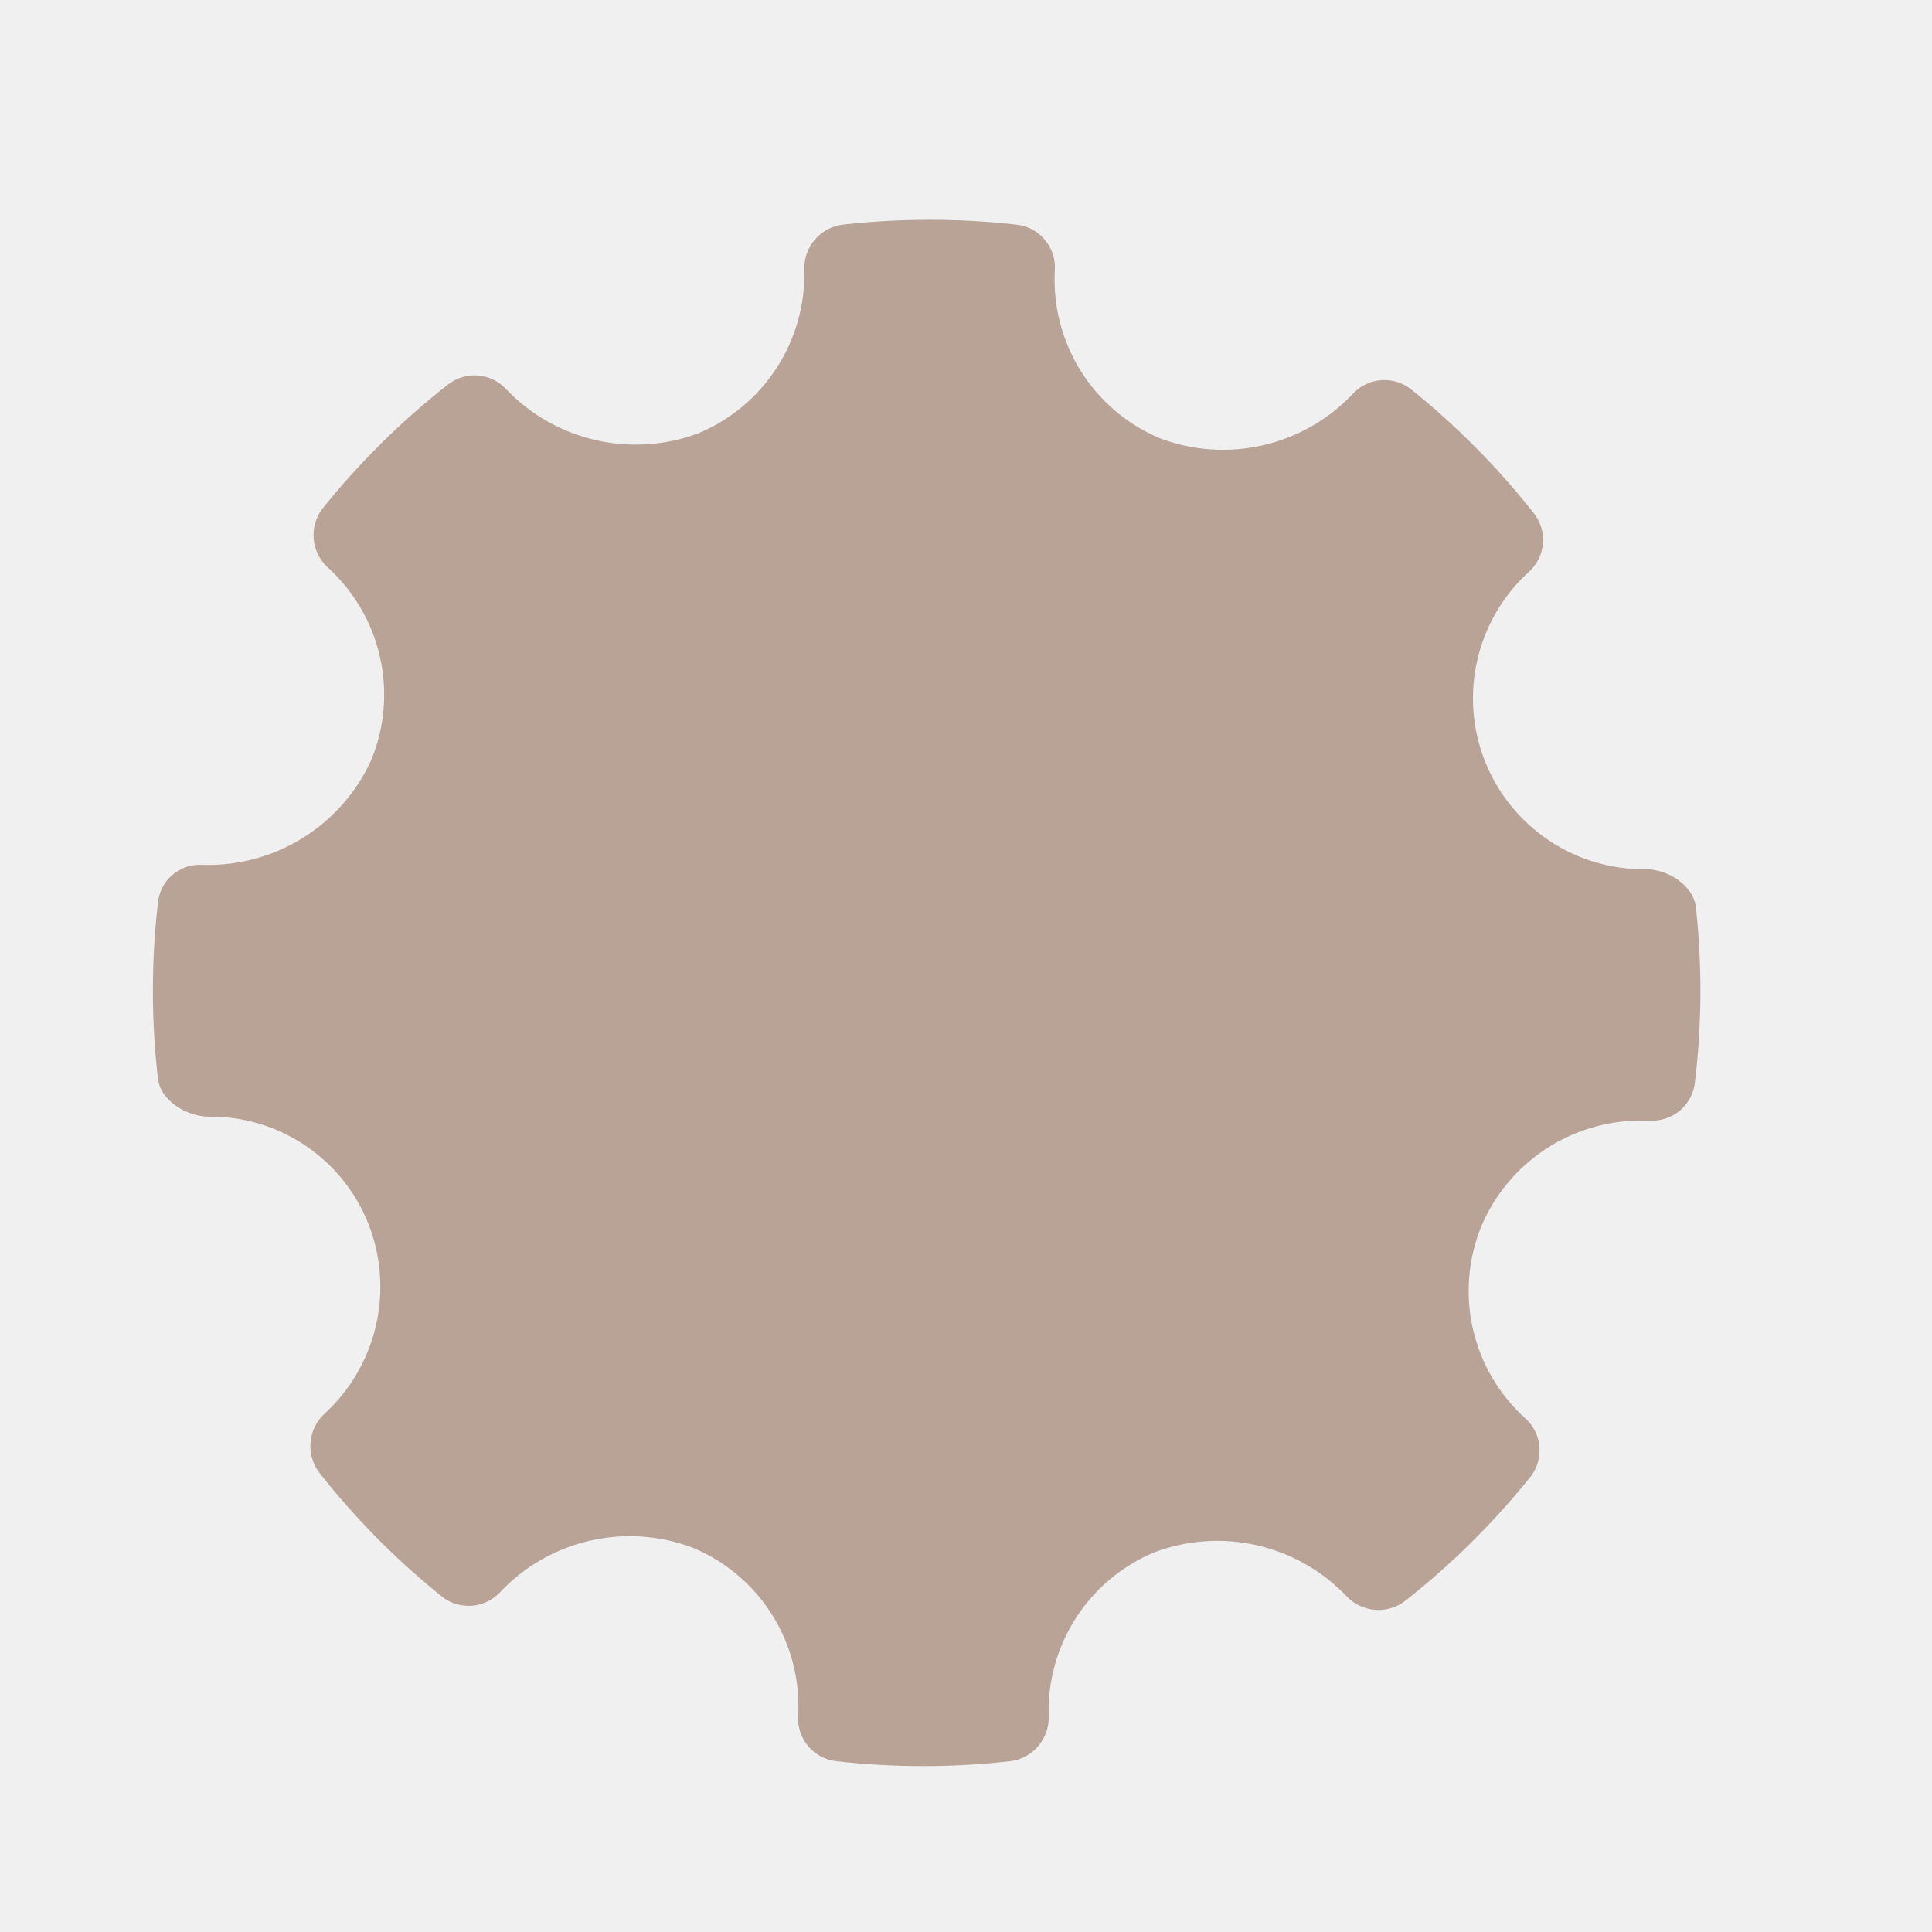
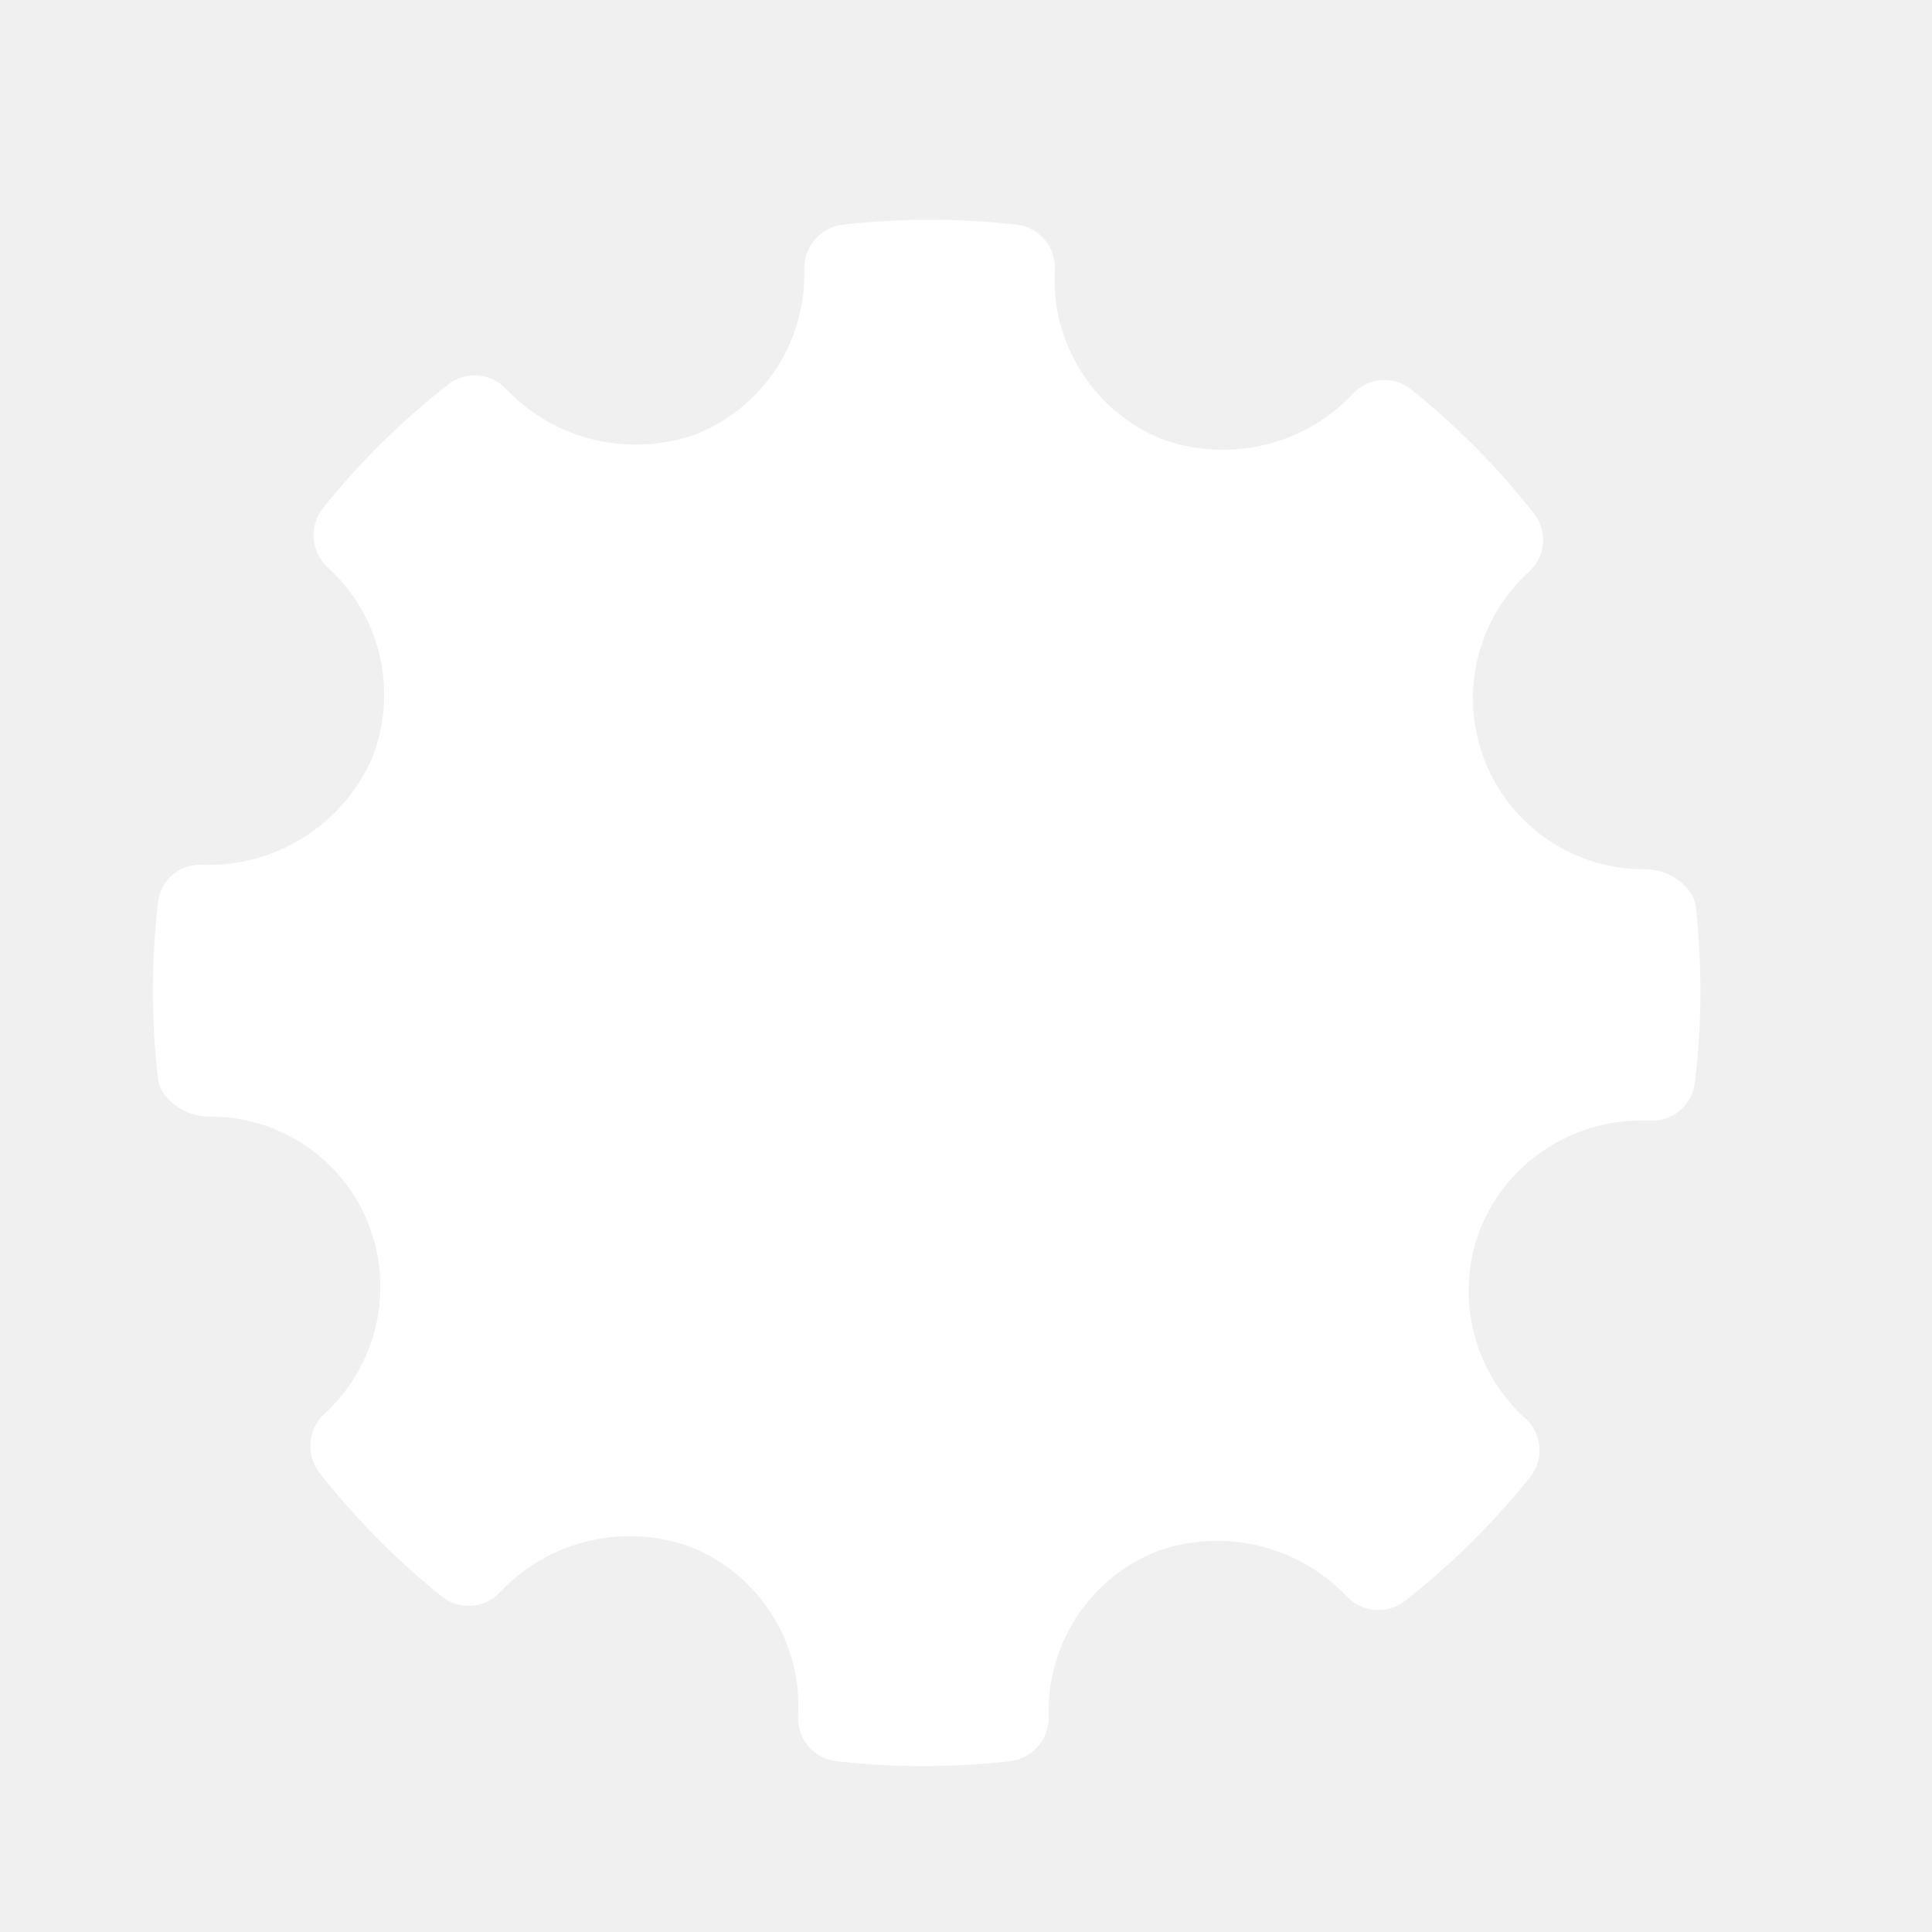
<svg xmlns="http://www.w3.org/2000/svg" viewBox="0 0 132 117.54" width="128" height="128">
  <defs>
    <style>
        .cls-1 {
-             opacity: 0.6;
        }

        .cls-2, .cls-4 {
            fill: none;
-             stroke: #956f5c;
+             stroke: #ffffff;
            stroke-miterlimit: 10;
        }

        .cls-2 {
            stroke-width: 4px;
        }

        .cls-2, .cls-3, .cls-4 {
            fill-rule: evenodd;
        }

        .cls-3 {
-             fill: #956f5c;
+             fill: #ffffff;
        }

        .cls-4 {
            stroke-width: 8px;
        }
        </style>
  </defs>
  <g>
    <g class="cls-1">
      <path class="cls-3" d="M115.87,54.77c-.16-1.49-1.9-2.61-3.4-2.61a11.68,11.68,0,0,1-8-20.33,2.94,2.94,0,0,0,.32-4,52.41,52.41,0,0,0-8.38-8.46,2.94,2.94,0,0,0-4,.33,12.2,12.2,0,0,1-13.2,3,11.76,11.76,0,0,1-7.14-11.49,2.94,2.94,0,0,0-2.6-3.09,53.2,53.2,0,0,0-11.9,0,3,3,0,0,0-2.62,3A11.78,11.78,0,0,1,47.7,22.38a12.23,12.23,0,0,1-13.1-3,2.94,2.94,0,0,0-4-.33,52.7,52.7,0,0,0-8.56,8.46,3,3,0,0,0,.32,4,11.73,11.73,0,0,1,3,13.2,12.24,12.24,0,0,1-11.52,7.15,2.87,2.87,0,0,0-3.05,2.6,52.6,52.6,0,0,0,0,12c.16,1.49,1.95,2.6,3.47,2.6a11.6,11.6,0,0,1,10.88,7.25,11.76,11.76,0,0,1-3,13.08,3,3,0,0,0-.32,4,52.33,52.33,0,0,0,8.37,8.46,2.94,2.94,0,0,0,4-.32,12.16,12.16,0,0,1,13.18-3,11.72,11.72,0,0,1,7.16,11.48,2.94,2.94,0,0,0,2.6,3.09,53,53,0,0,0,11.9,0,3,3,0,0,0,2.62-3,11.75,11.75,0,0,1,7.24-11.28,12.2,12.2,0,0,1,13.1,3,3,3,0,0,0,4,.34,53.16,53.16,0,0,0,8.56-8.47,2.94,2.94,0,0,0-.32-4,11.72,11.72,0,0,1-3-13.19,11.84,11.84,0,0,1,10.82-7.17h.65a2.93,2.93,0,0,0,3.1-2.59A52.6,52.6,0,0,0,115.87,54.77Z" />
    </g>
  </g>
</svg>
